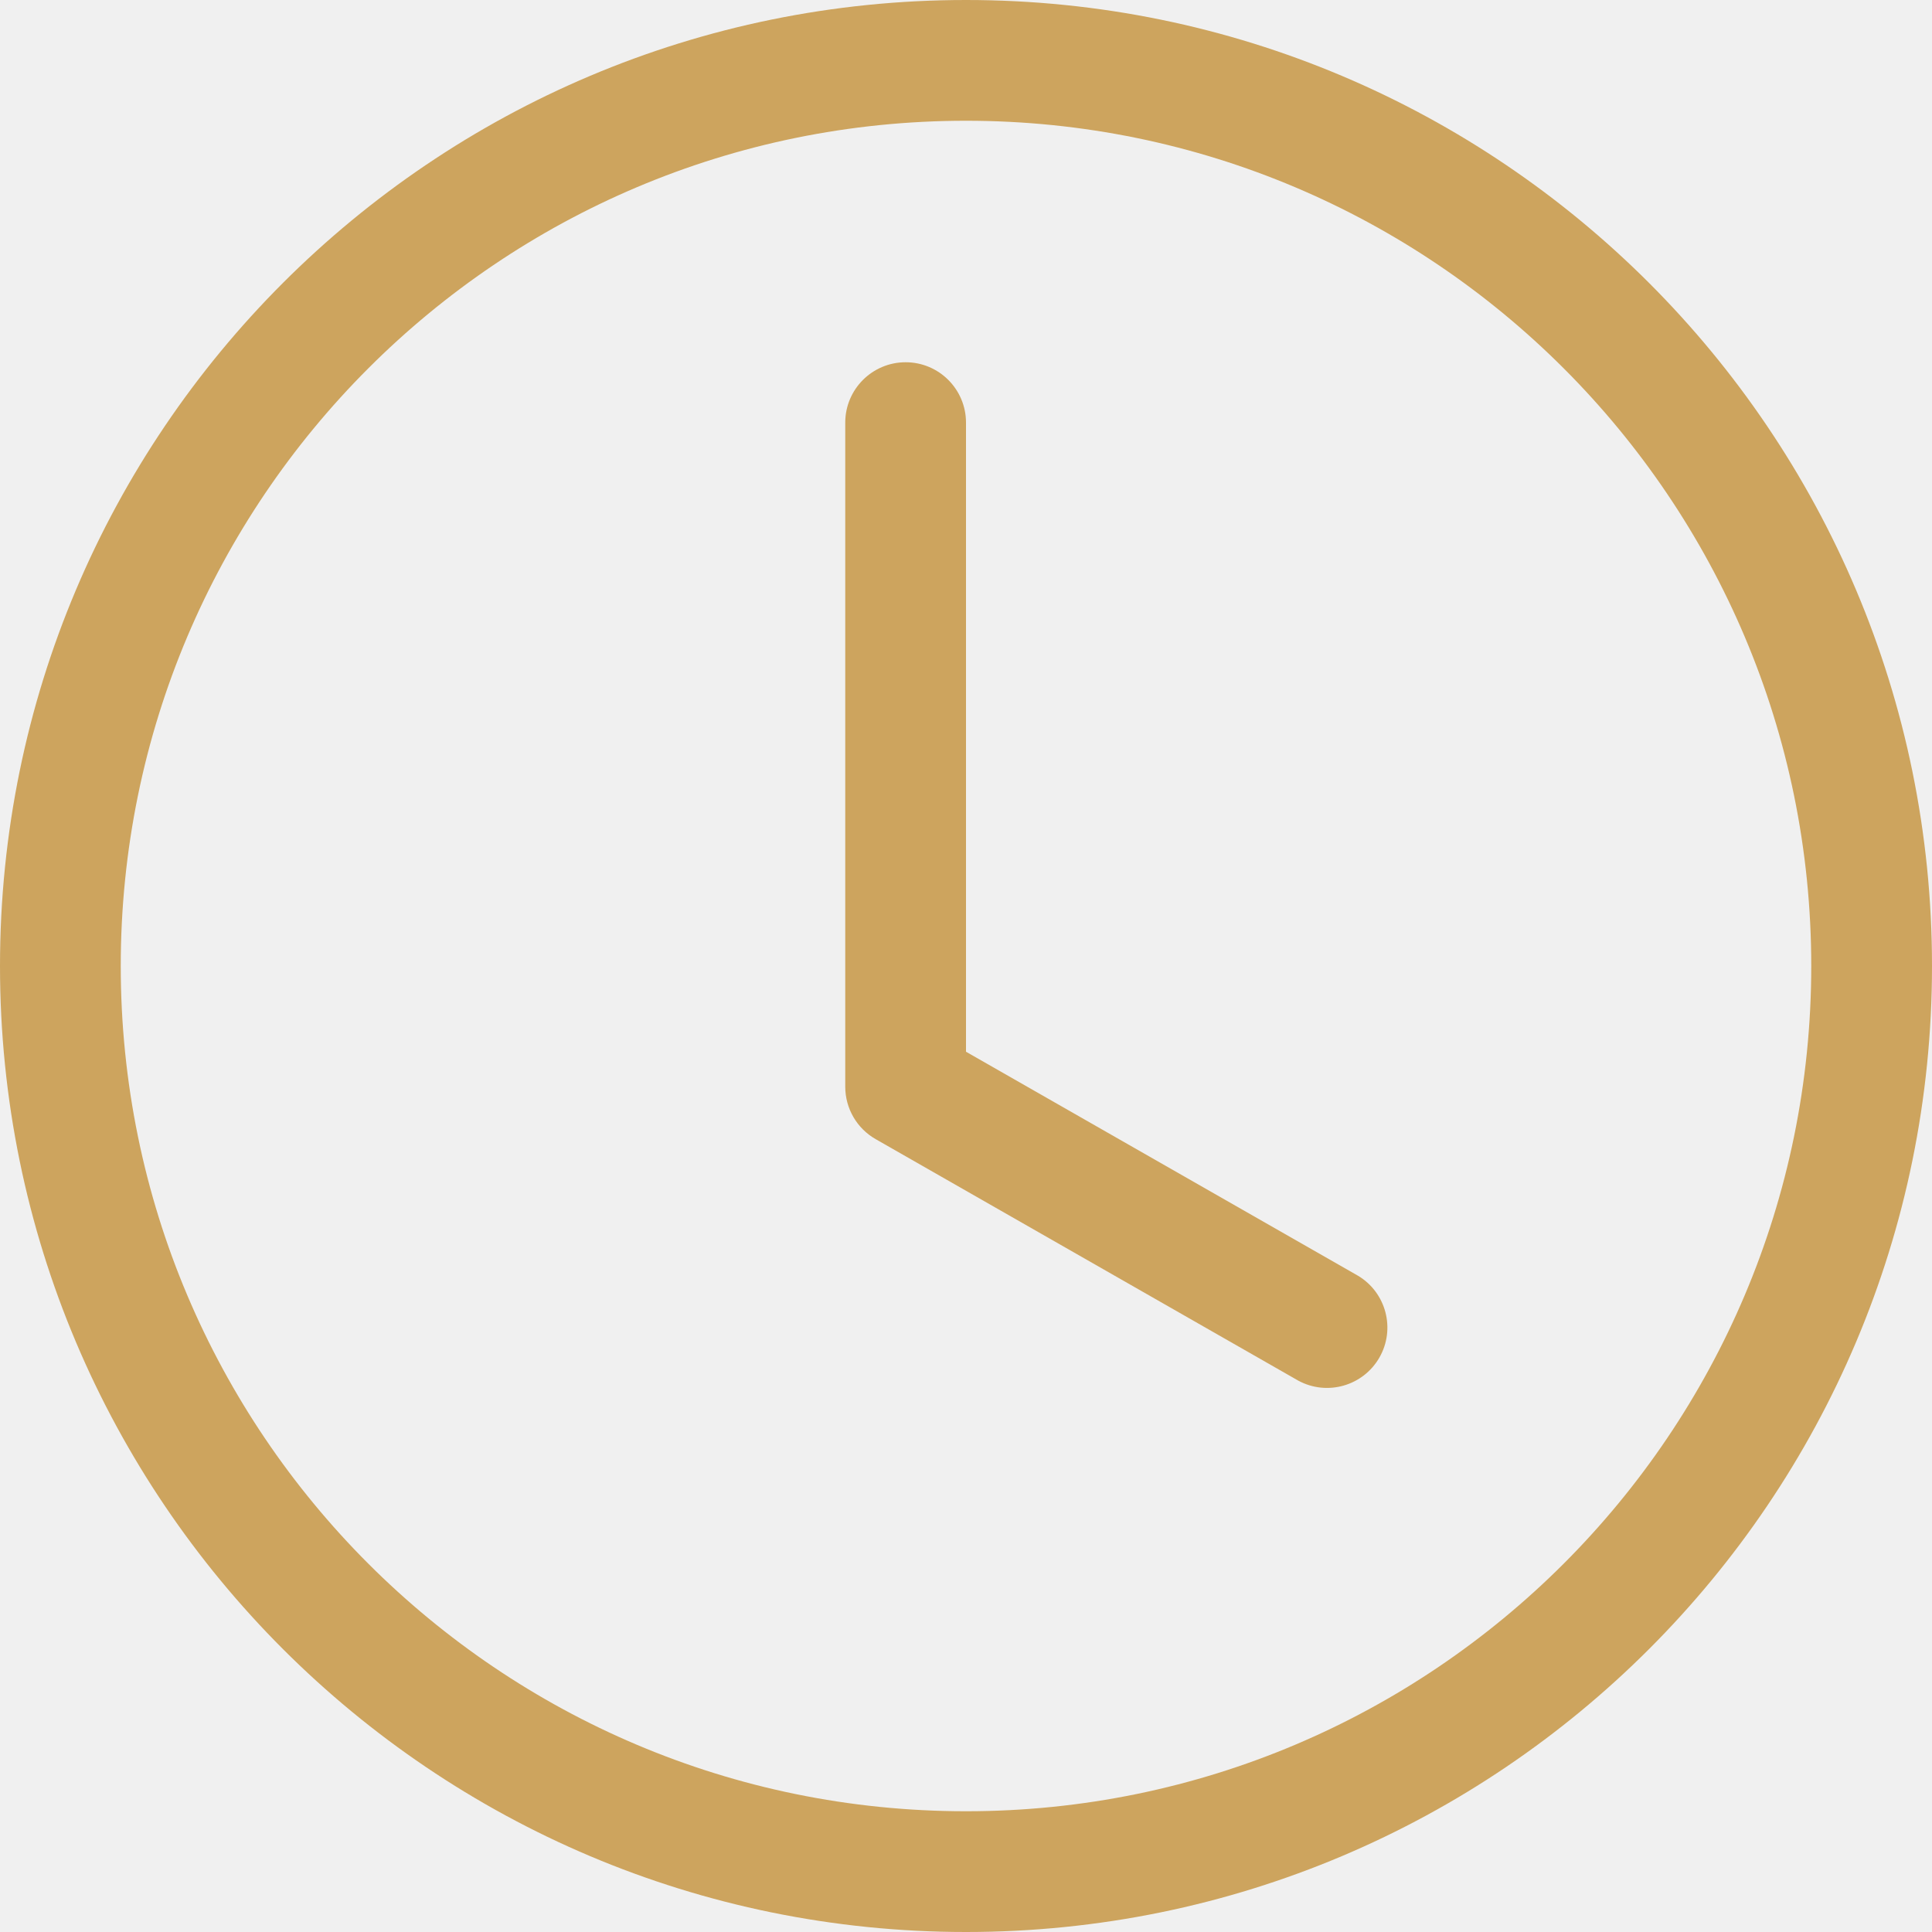
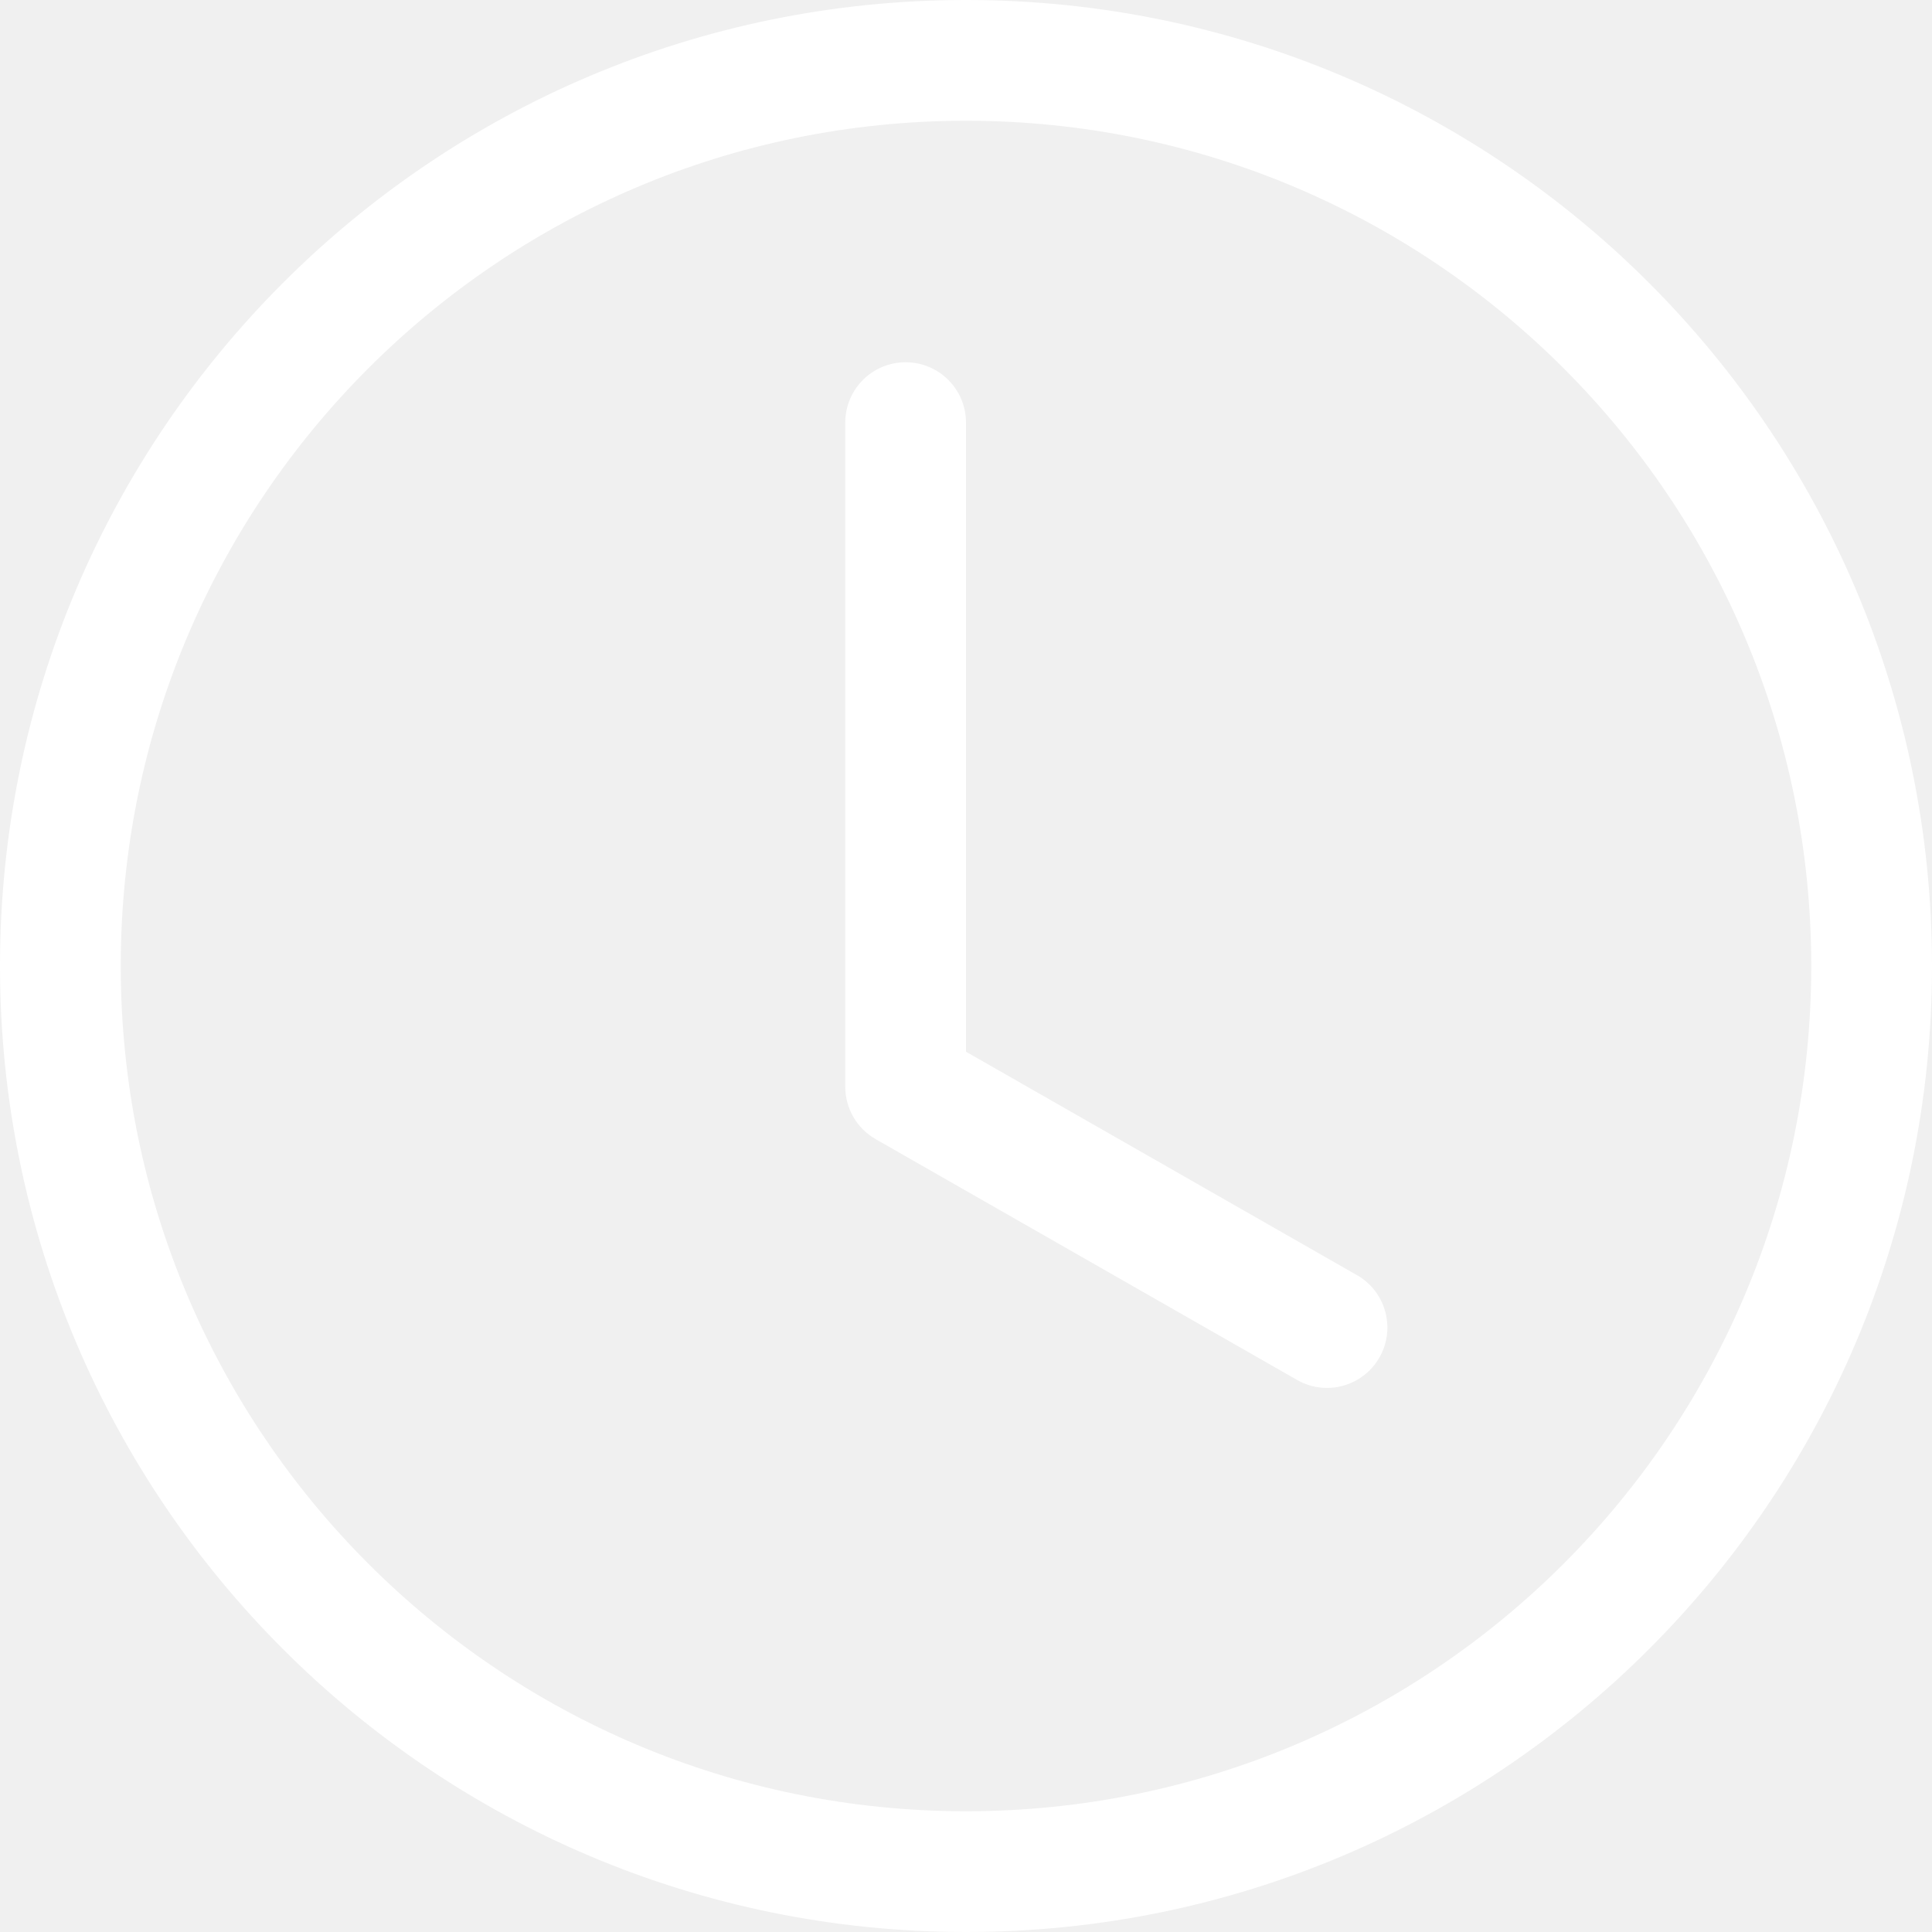
- <svg xmlns="http://www.w3.org/2000/svg" width="16" height="16" fill="#cda45e" class="bi bi-clock" viewBox="0 0 16 16">
+ <svg xmlns="http://www.w3.org/2000/svg" width="16" height="16" fill="#ffffff" class="bi bi-clock" viewBox="0 0 16 16">
  <path d="M8 3.5a.5.5 0 0 0-1 0V9a.5.5 0 0 0 .252.434l3.5 2a.5.5 0 0 0 .496-.868L8 8.71V3.5z" />
  <path d="M8 16A8 8 0 1 0 8 0a8 8 0 0 0 0 16zm7-8A7 7 0 1 1 1 8a7 7 0 0 1 14 0z" />
</svg>
